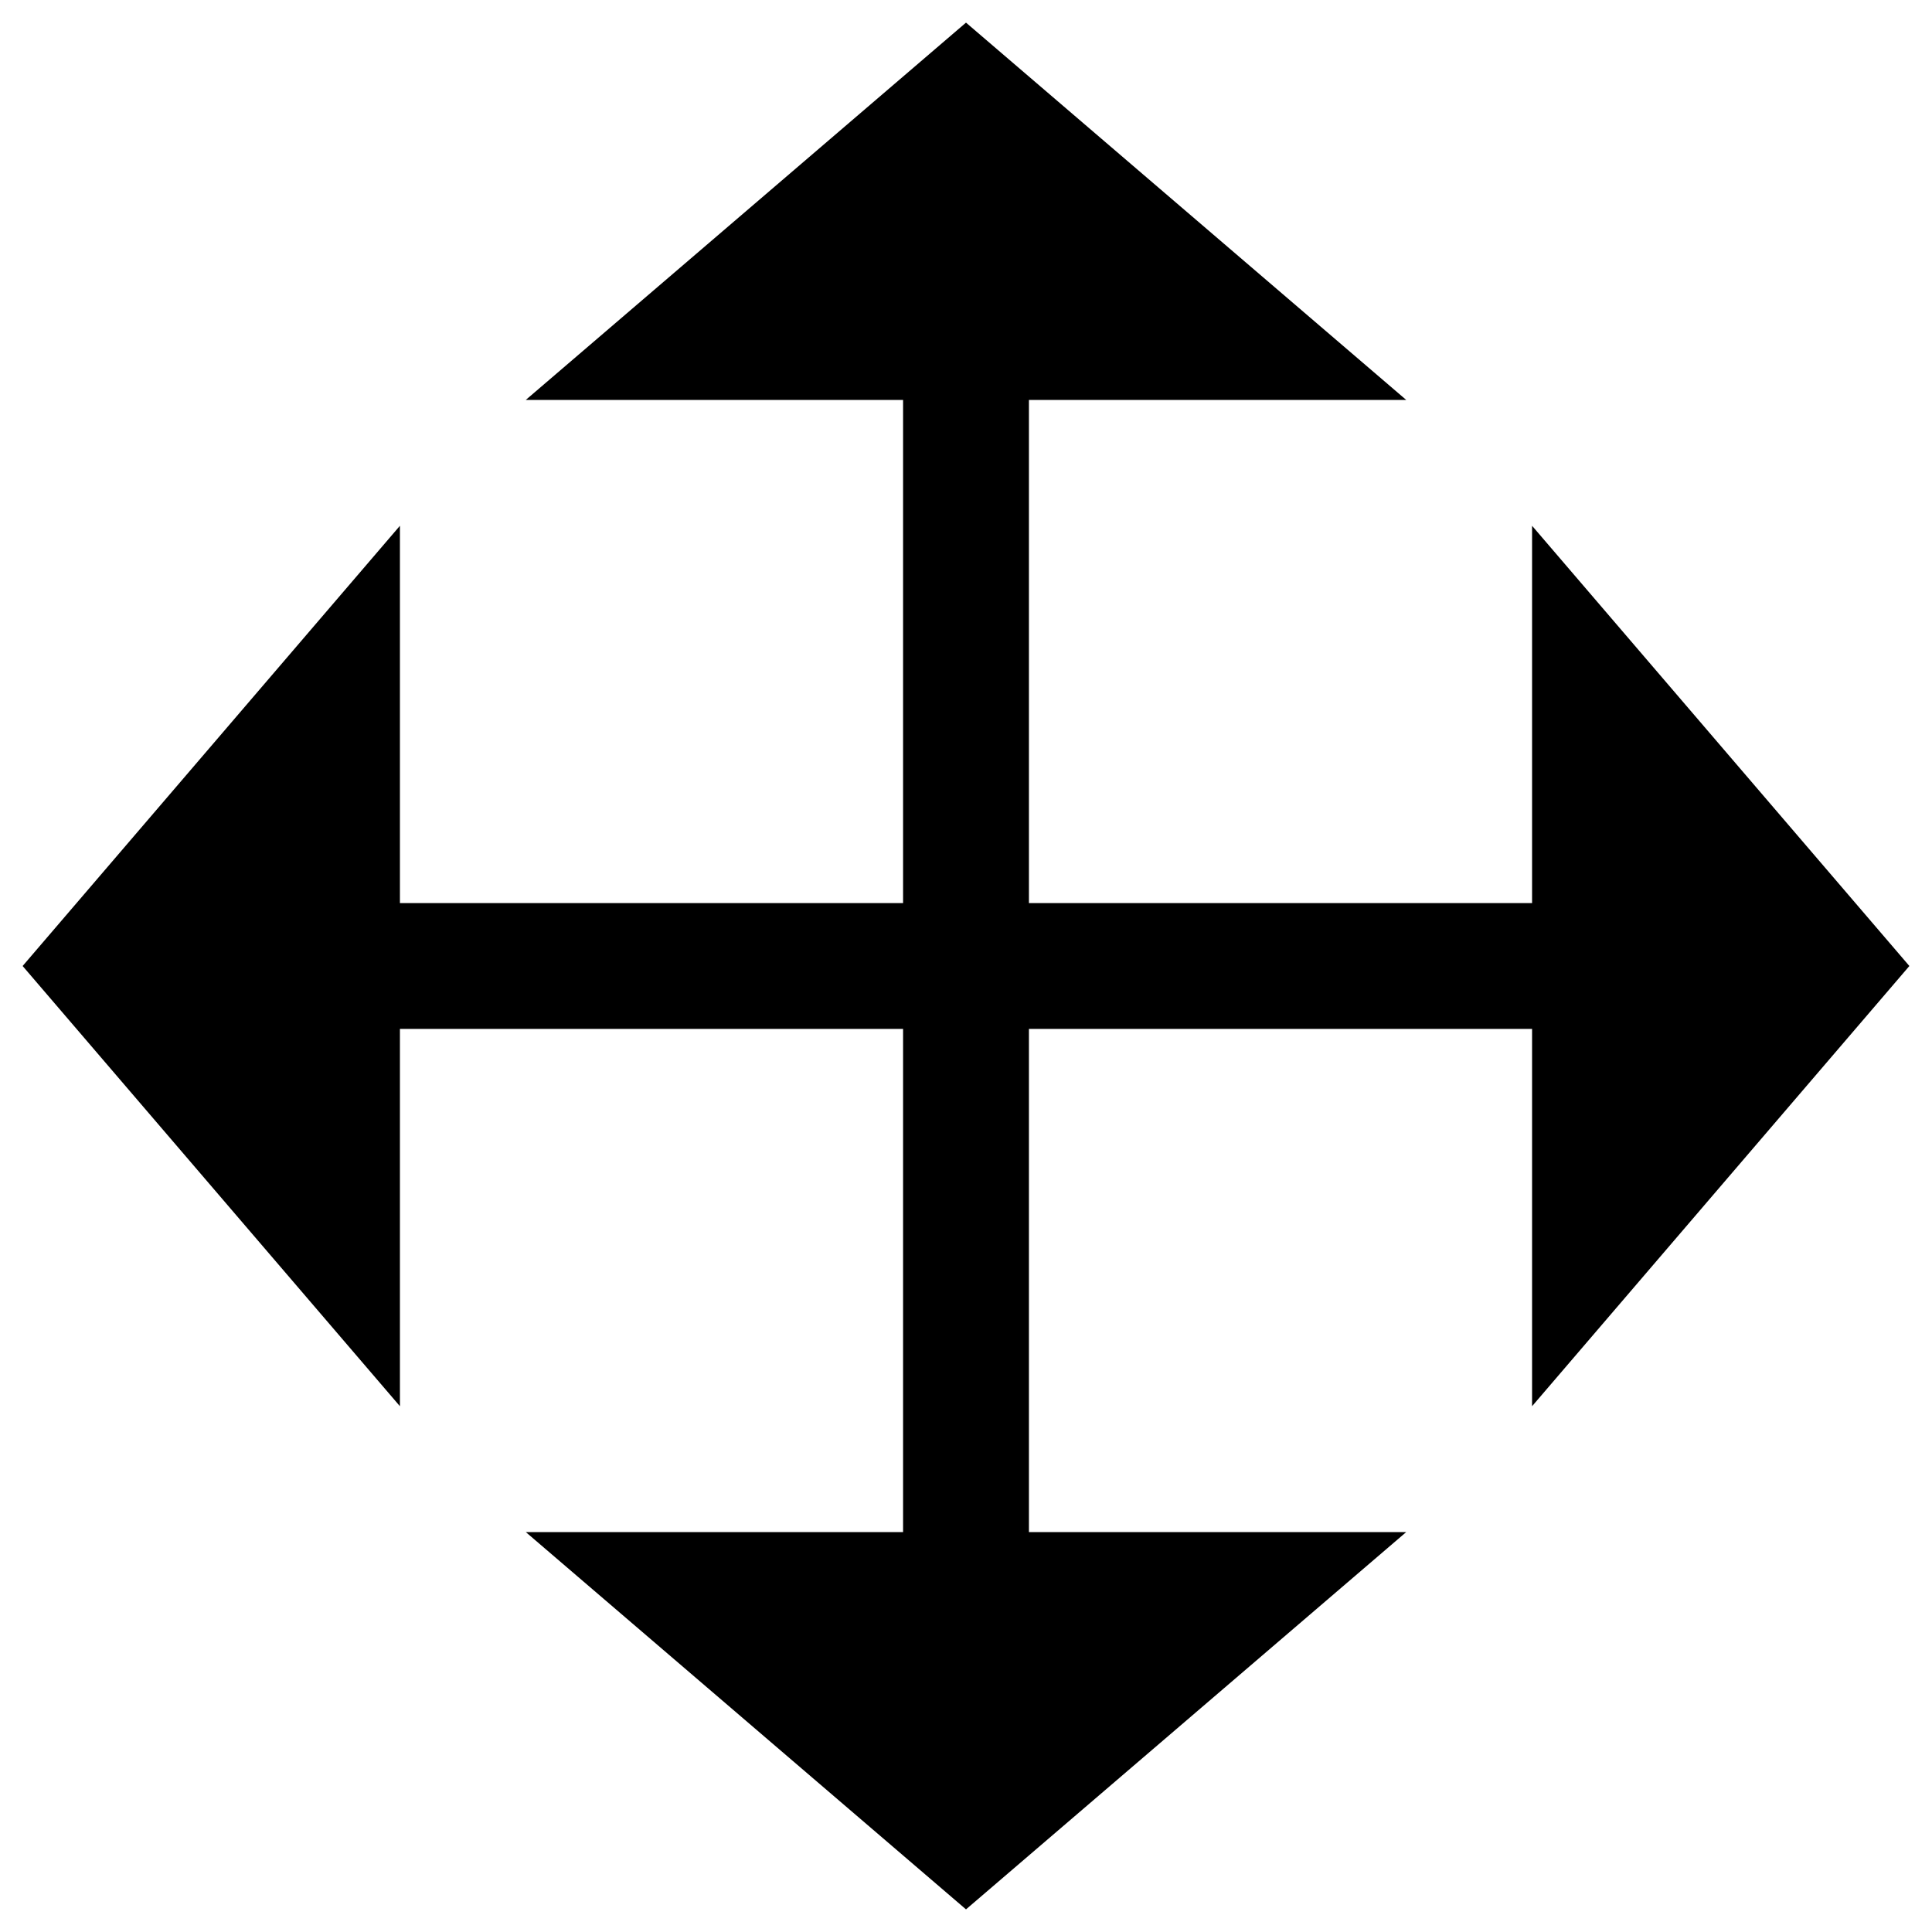
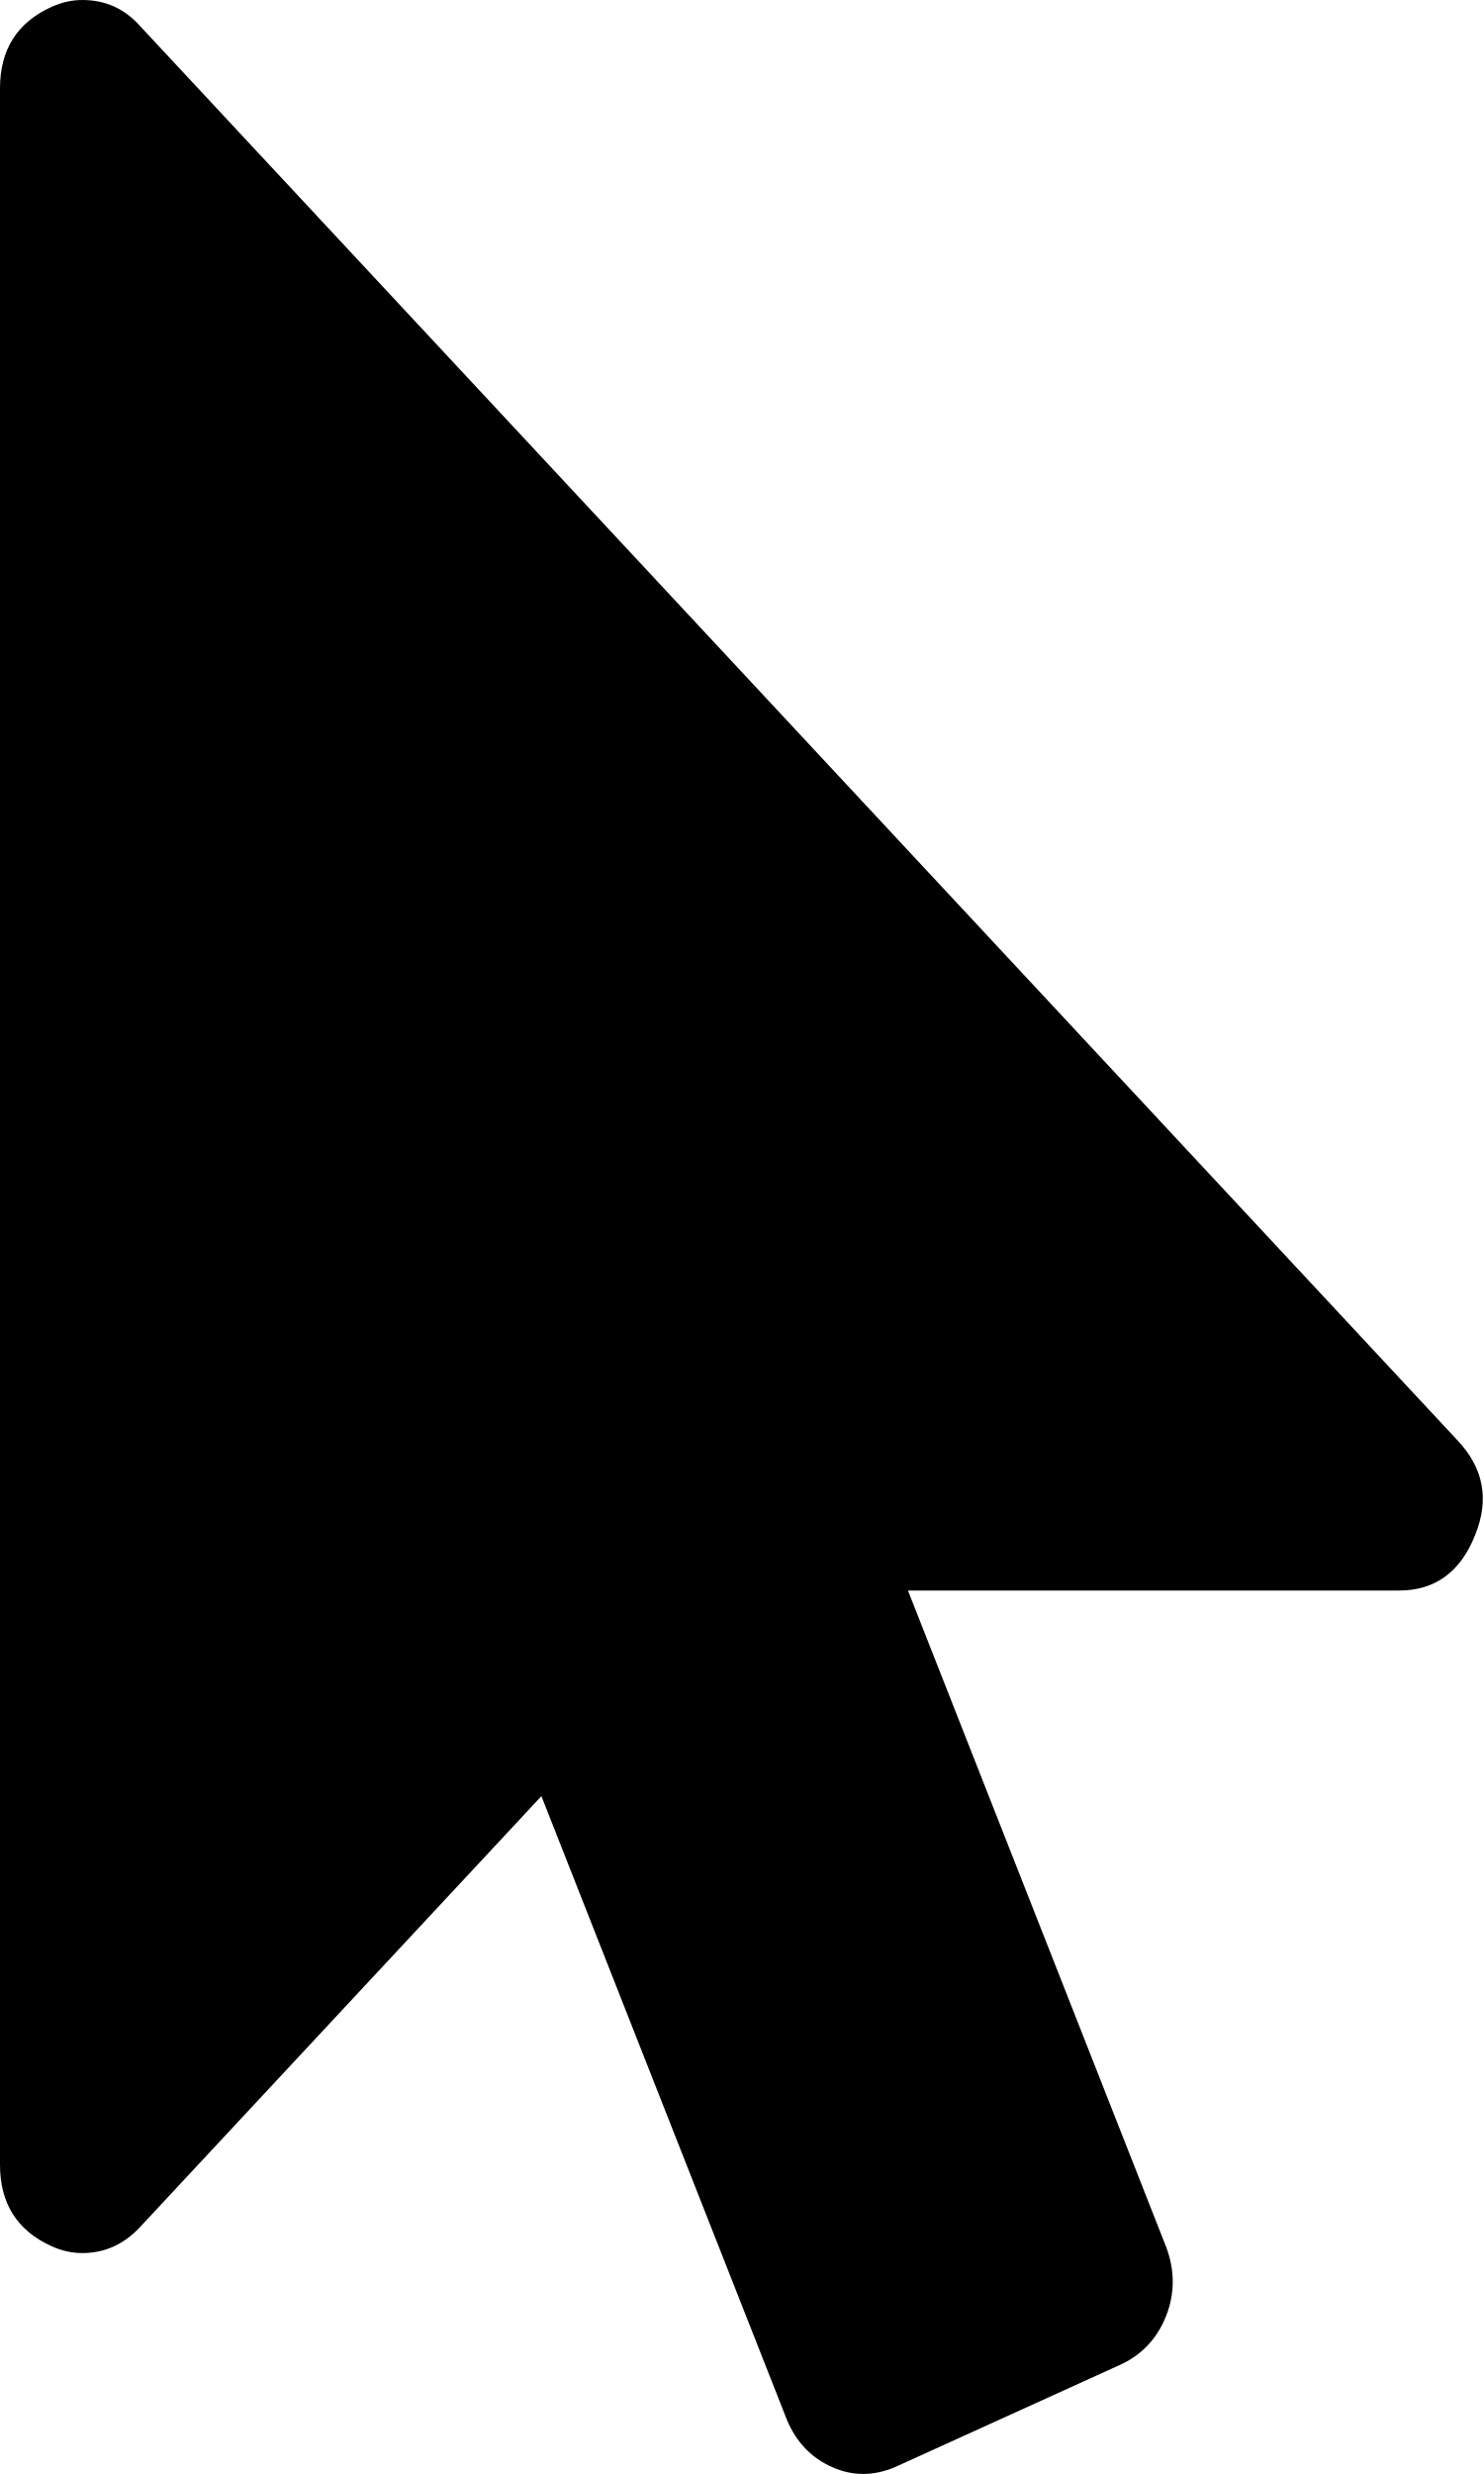
- <svg xmlns="http://www.w3.org/2000/svg" version="1.1" width="14px" height="14px">
-   <g transform="matrix(1 0 0 1 -1586 -5421 )">
-     <path d="M 11.102 10.19  L 13.836 7  L 11.102 3.81  L 11.102 6.544  L 7.456 6.544  L 7.456 2.898  L 6.544 2.898  L 6.544 6.544  L 2.898 6.544  L 2.898 3.81  L 0.164 7  L 2.898 10.19  L 2.898 7.456  L 6.544 7.456  L 6.544 11.102  L 3.81 11.102  L 7 13.836  L 10.19 11.102  L 7.456 11.102  L 7.456 7.456  L 11.102 7.456  L 11.102 10.19  Z M 10.19 2.898  L 7 0.164  L 3.81 2.898  L 10.19 2.898  Z " fill-rule="nonzero" fill="#000000" stroke="none" transform="matrix(1 0 0 1 1586 5421 )" />
+ <svg xmlns="http://www.w3.org/2000/svg" version="1.1" width="6px" height="10px">
+   <g transform="matrix(1 0 0 1 -950 -2123 )">
+     <path d="M 0.567 0.106  L 5.891 5.82  C 5.998 5.932  6.023 6.06  5.964 6.205  C 5.905 6.354  5.802 6.429  5.657 6.429  L 3.671 6.429  L 4.716 9.085  C 4.75 9.178  4.75 9.269  4.716 9.358  C 4.681 9.448  4.622 9.513  4.539 9.554  L 3.619 9.972  C 3.532 10.009  3.447 10.009  3.364 9.972  C 3.281 9.935  3.22 9.872  3.182 9.782  L 2.189 7.26  L 0.567 9.001  C 0.501 9.072  0.423 9.107  0.333 9.107  C 0.291 9.107  0.25 9.098  0.208 9.079  C 0.069 9.016  0 8.906  0 8.75  L 0 0.357  C 0 0.201  0.069 0.091  0.208 0.028  C 0.25 0.009  0.291 0  0.333 0  C 0.426 0  0.504 0.035  0.567 0.106  Z " fill-rule="nonzero" fill="#000000" stroke="none" transform="matrix(1 0 0 1 950 2123 )" />
  </g>
</svg>
